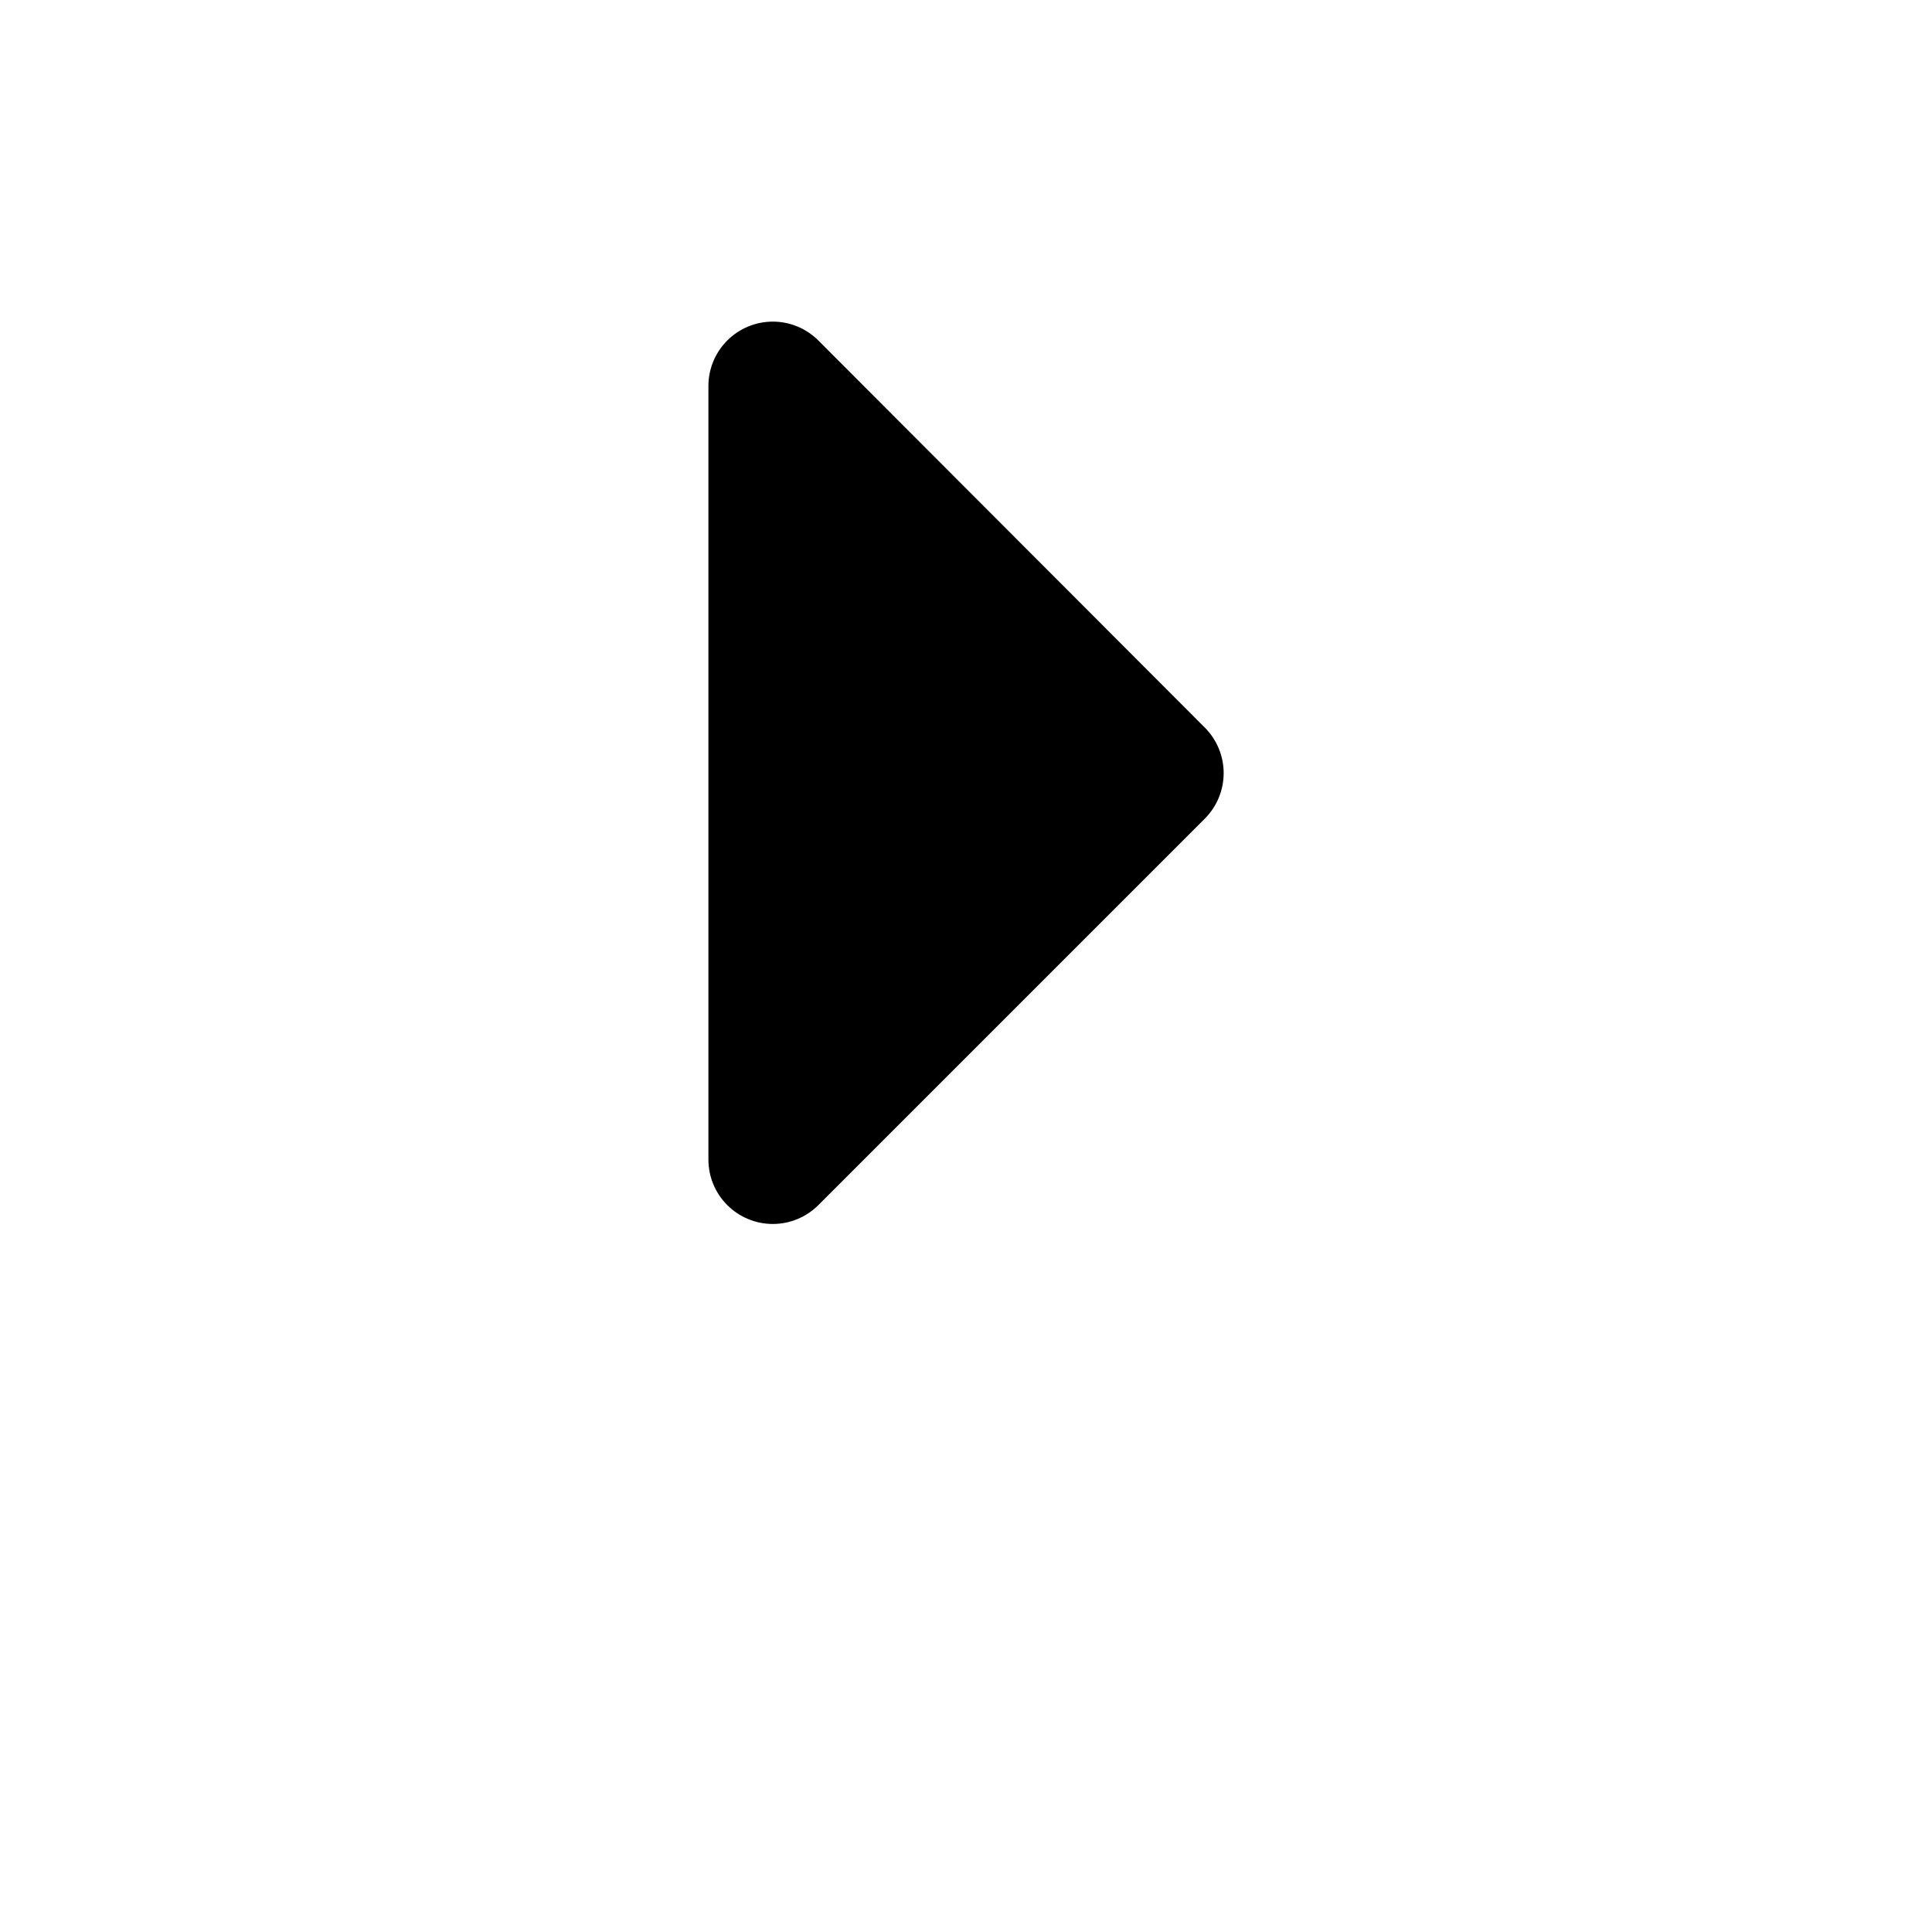
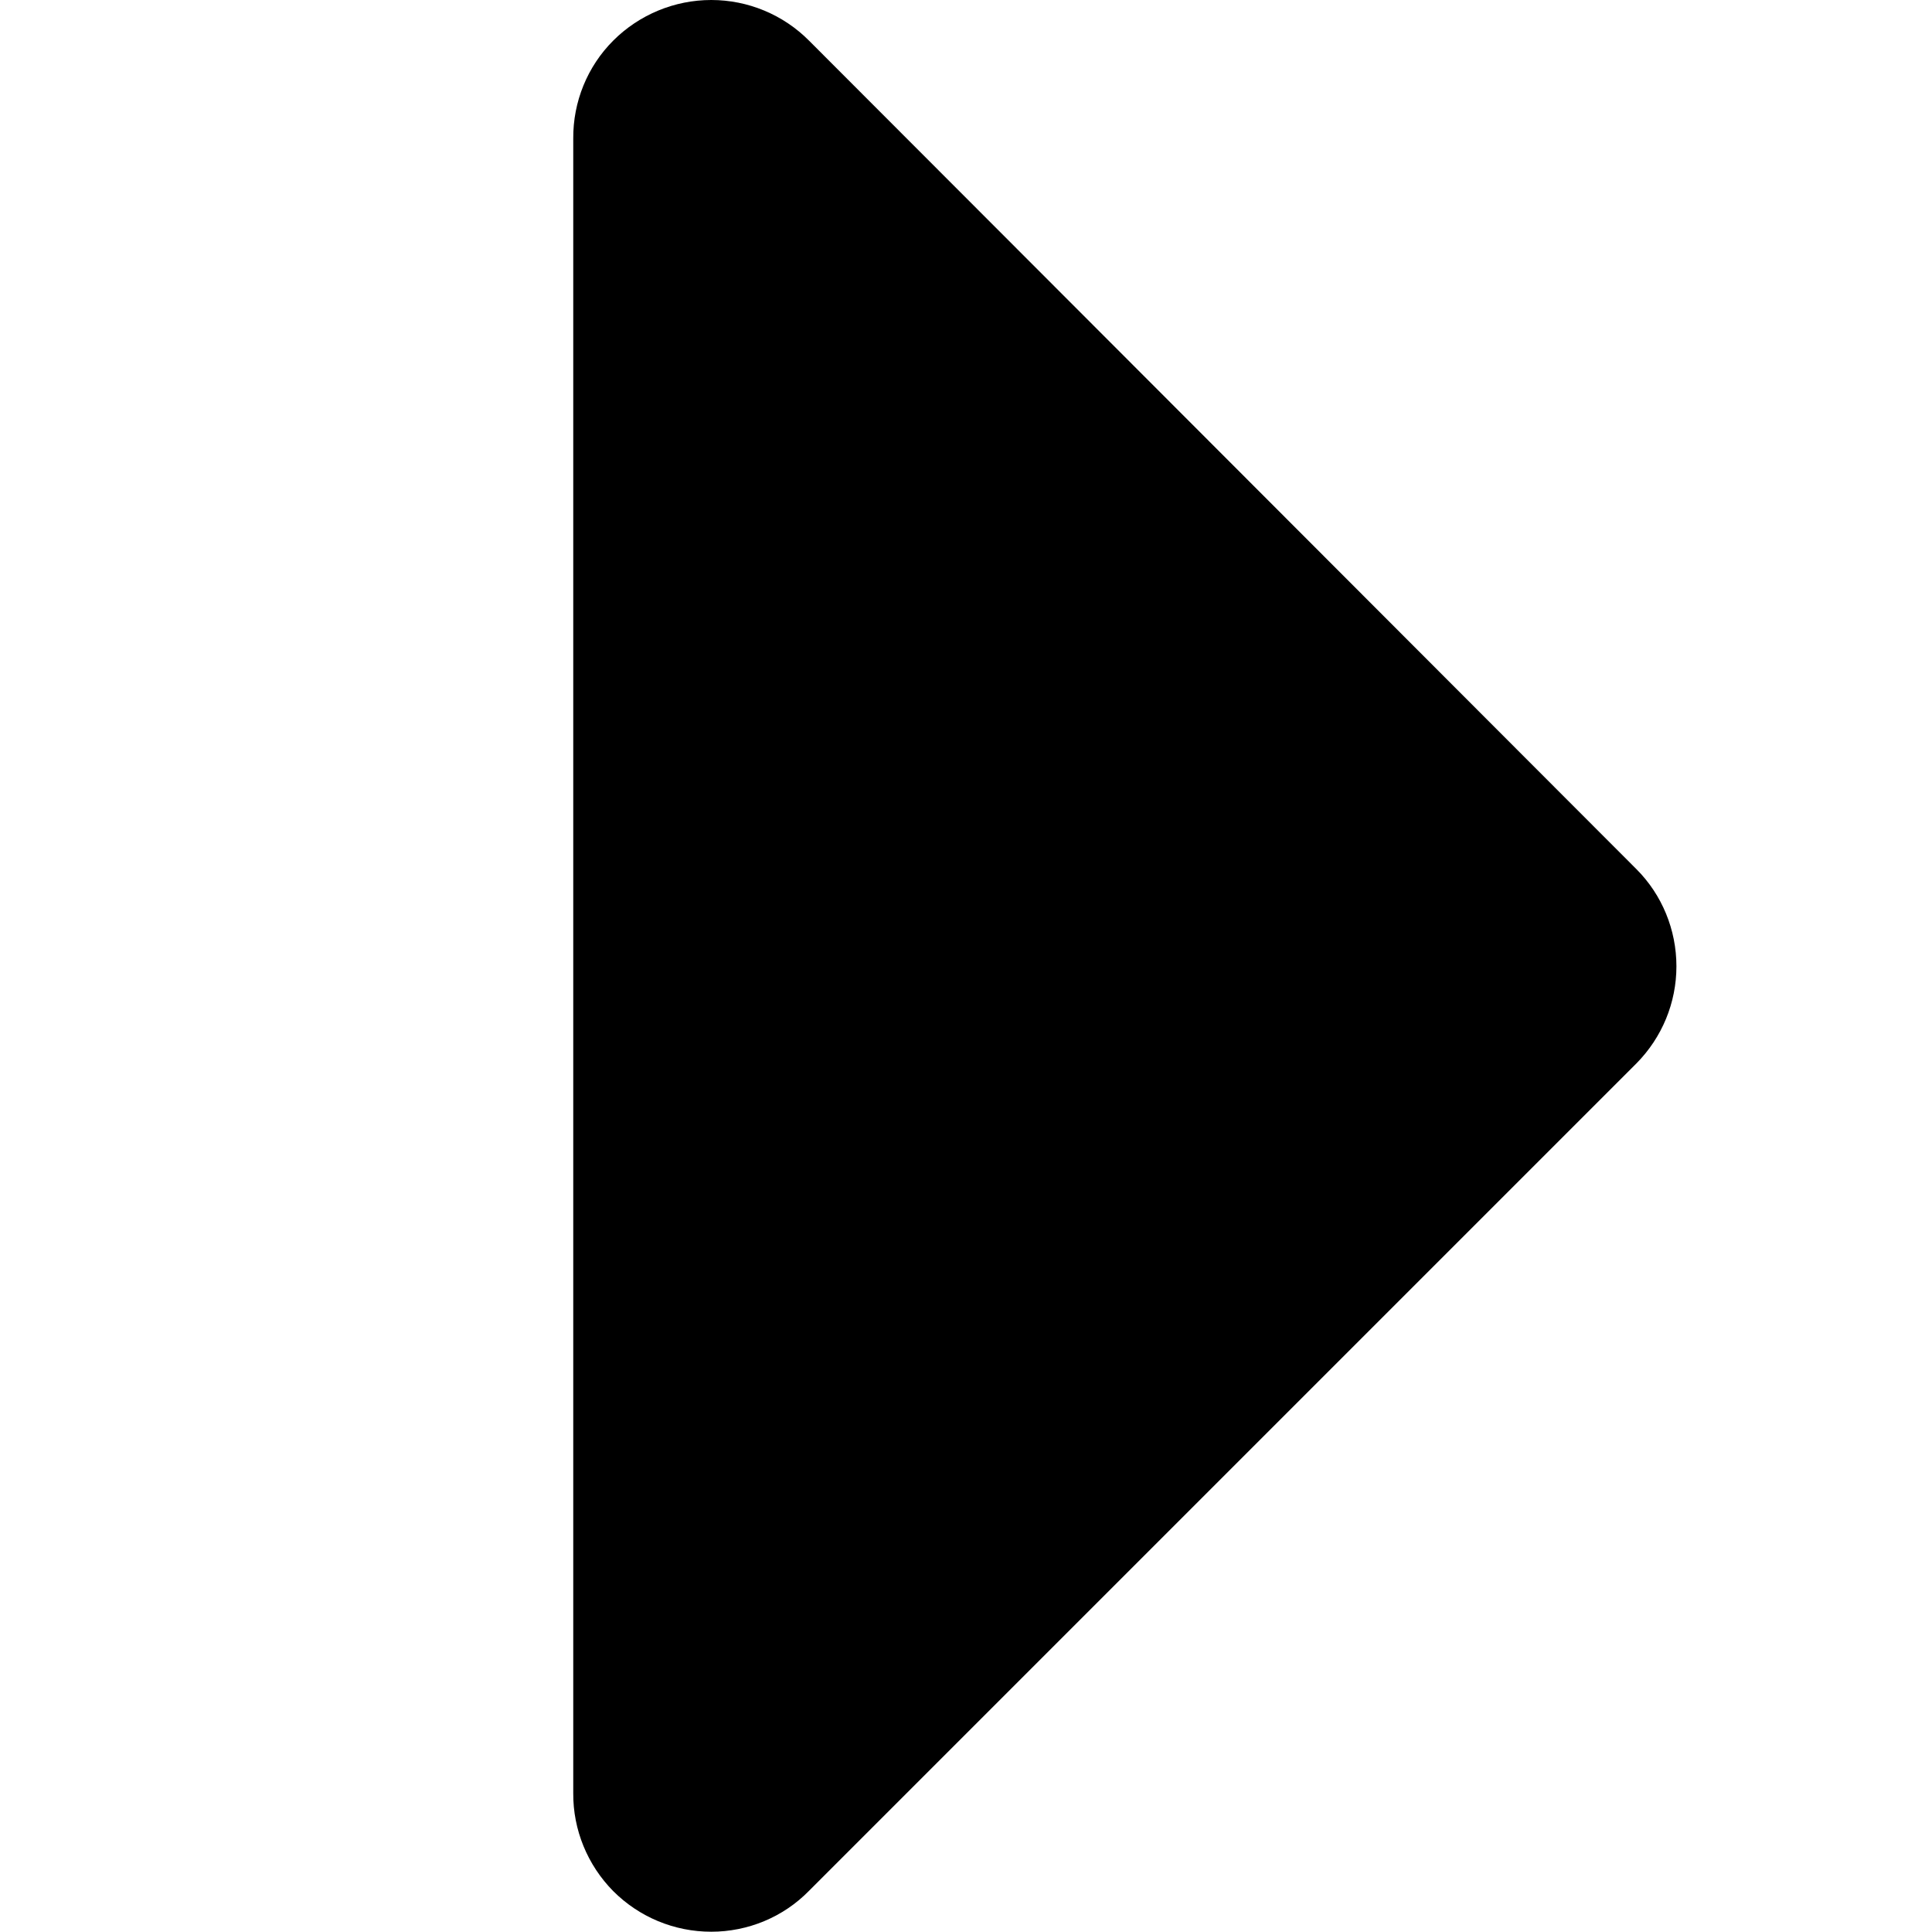
- <svg xmlns="http://www.w3.org/2000/svg" width="700pt" height="700pt" version="1.1" viewBox="0 0 700 700">
-   <path d="m296.57 123.43c-4.375-4.414-10.332-6.898-16.547-6.902-6.215-0.004-12.176 2.469-16.559 6.875-4.387 4.406-6.832 10.379-6.793 16.594v280c-0.039 6.215 2.406 12.188 6.793 16.594 4.383 4.406 10.344 6.879 16.559 6.875 6.215-0.004 12.172-2.488 16.547-6.902l140-140c4.348-4.371 6.785-10.285 6.785-16.449 0-6.164-2.438-12.078-6.785-16.449z" />
+ <svg xmlns="http://www.w3.org/2000/svg" version="1.1" id="Layer_1" x="0px" y="0px" viewBox="0 0 700 700" style="enable-background:new 0 0 700 700;" xml:space="preserve">
+   <path d="M293.2,14.8C283.8,5.3,271,0,257.7,0c-13.3,0-26.1,5.3-35.5,14.7c-9.4,9.4-14.6,22.2-14.5,35.5v599.5  c-0.1,13.3,5.2,26.1,14.5,35.5c9.4,9.4,22.1,14.7,35.5,14.7c13.3,0,26.1-5.3,35.4-14.8l299.8-299.8c9.3-9.4,14.5-22,14.5-35.2  c0-13.2-5.2-25.9-14.5-35.2L293.2,14.8z" />
</svg>
